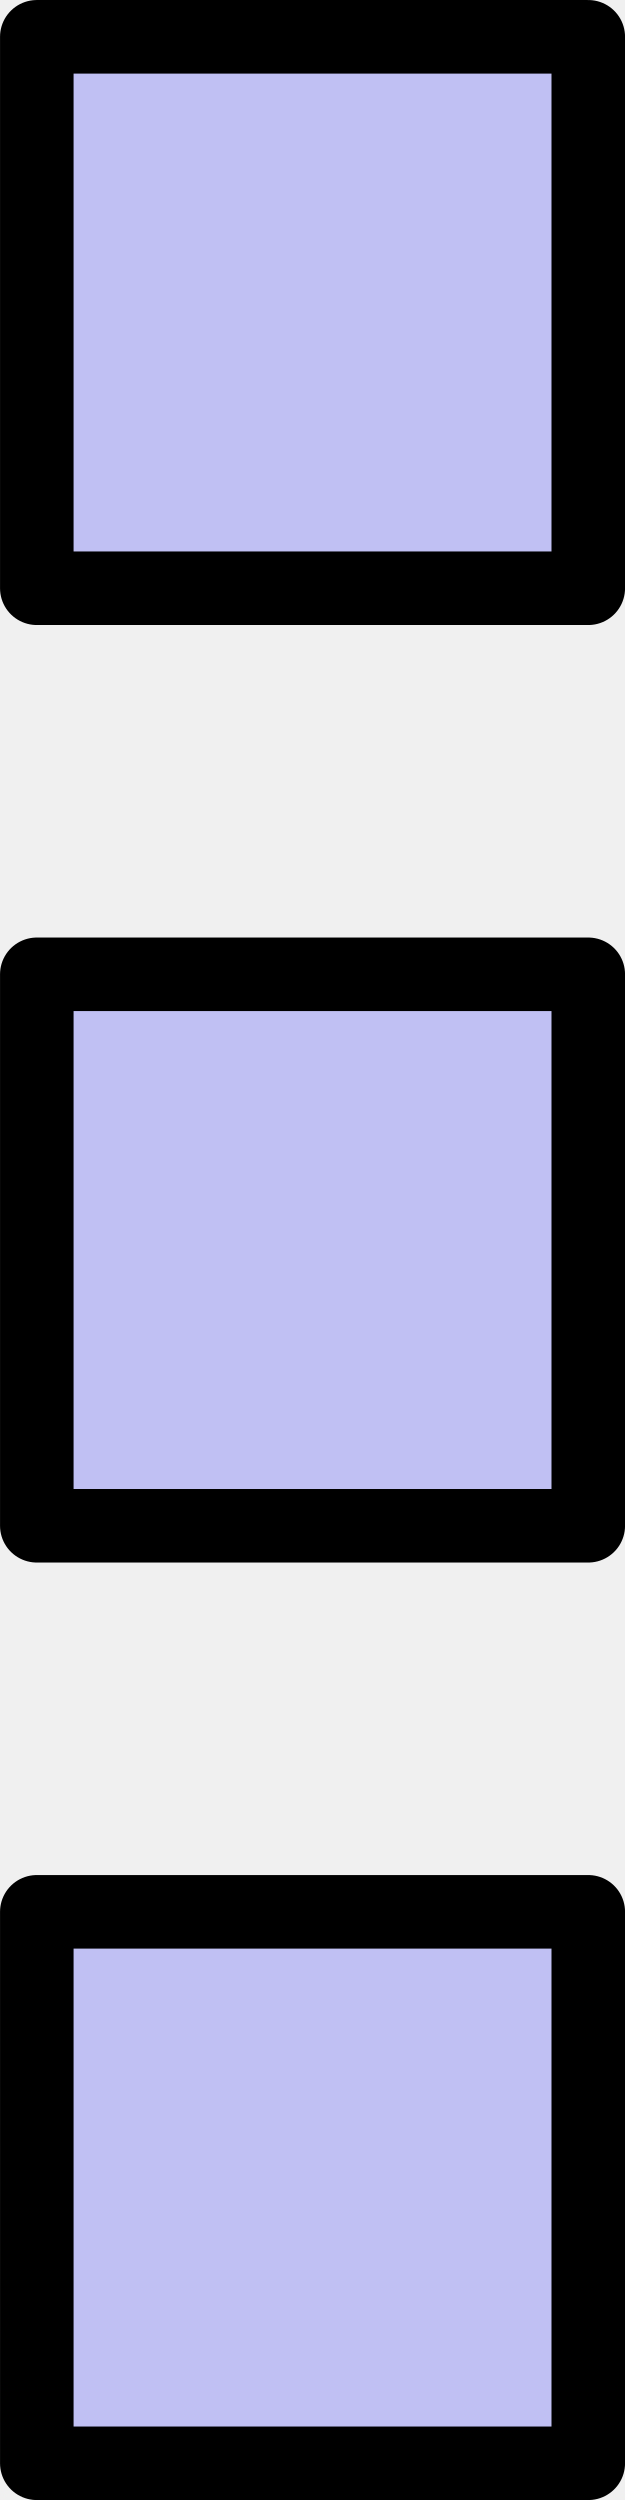
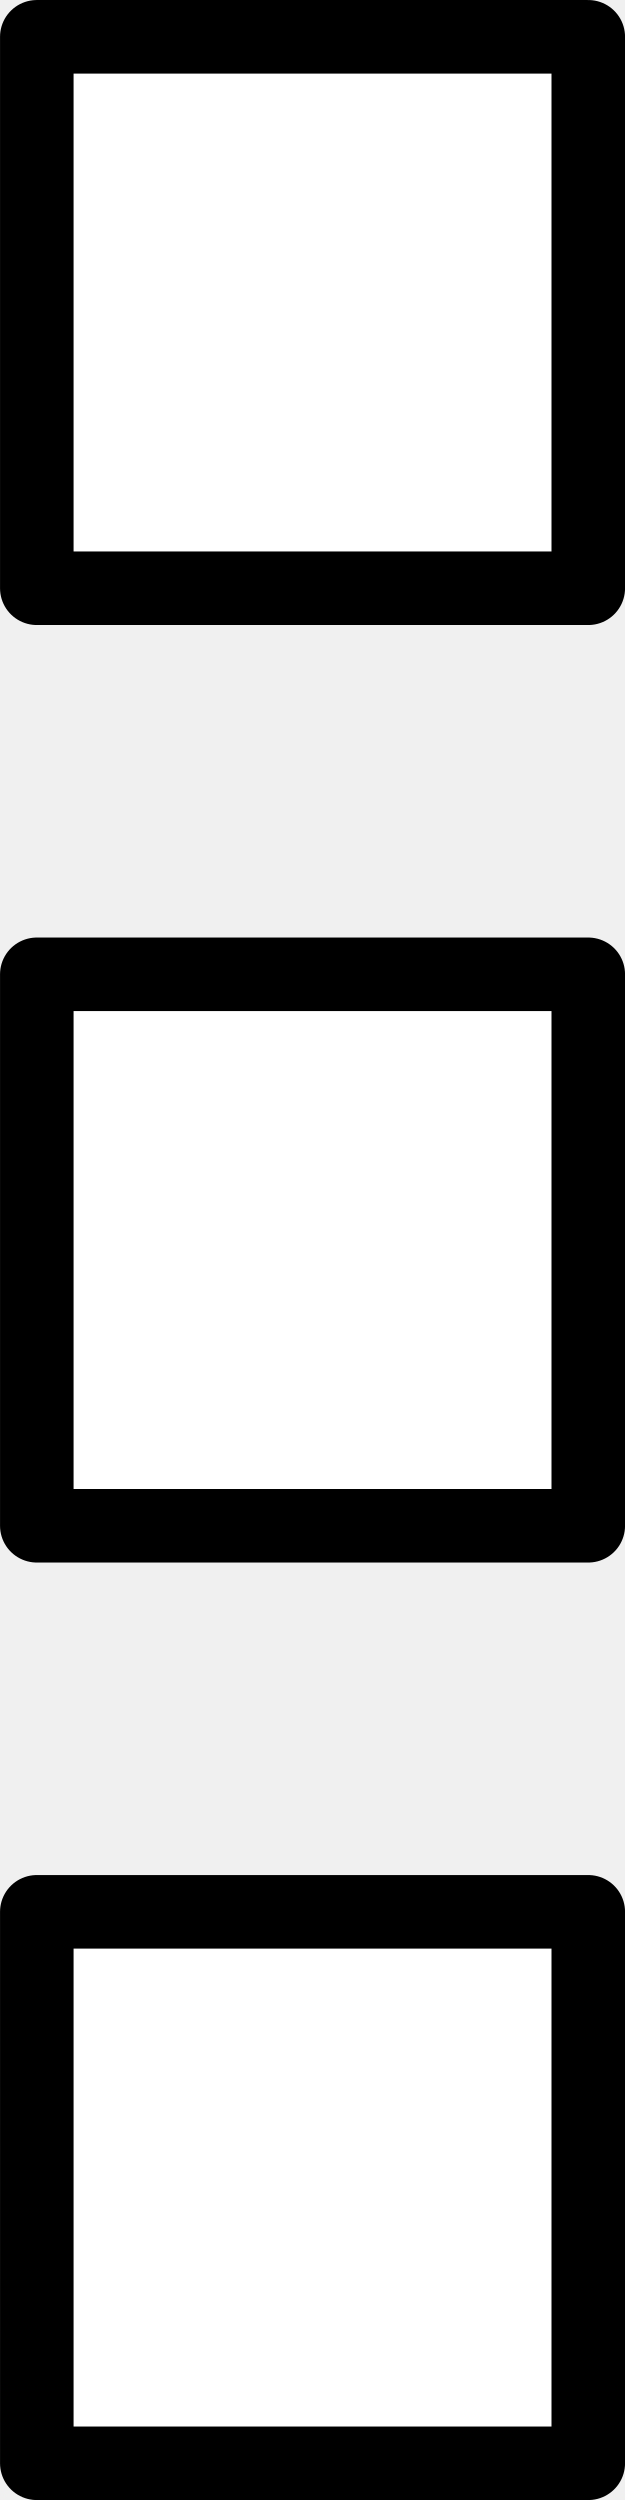
<svg xmlns="http://www.w3.org/2000/svg" version="1.1" width="8.5pt" height="34pt" viewBox="53.159 87.358 8.5 34">
  <g id="page1">
    <g transform="matrix(0.996264 0 0 0.996264 53.1594 87.3583)">
-       <path d="M 0.502 33.626L 8.03 33.626L 8.03 26.098L 0.502 26.098L 0.502 33.626Z" fill="#0000ff" opacity="0.2" />
+       <path d="M 0.502 33.626L 8.03 33.626L 8.03 26.098L 0.502 26.098L 0.502 33.626Z" fill="#ffffff" />
    </g>
    <g transform="matrix(0.996264 0 0 0.996264 53.1594 87.3583)">
      <path d="M 0.502 33.626L 8.03 33.626L 8.03 26.098L 0.502 26.098L 0.502 33.626Z" fill="none" stroke="#000000" stroke-linecap="round" stroke-linejoin="round" stroke-miterlimit="10.037" stroke-width="1.004" />
    </g>
    <g transform="matrix(0.996264 0 0 0.996264 53.1594 87.3583)">
-       <path d="M 0.502 20.828L 8.03 20.828L 8.03 13.3L 0.502 13.3L 0.502 20.828Z" fill="#0000ff" opacity="0.2" />
+       <path d="M 0.502 20.828L 8.03 20.828L 8.03 13.3L 0.502 13.3L 0.502 20.828Z" fill="#ffffff" />
    </g>
    <g transform="matrix(0.996264 0 0 0.996264 53.1594 87.3583)">
      <path d="M 0.502 20.828L 8.03 20.828L 8.03 13.3L 0.502 13.3L 0.502 20.828Z" fill="none" stroke="#000000" stroke-linecap="round" stroke-linejoin="round" stroke-miterlimit="10.037" stroke-width="1.004" />
    </g>
    <g transform="matrix(0.996264 0 0 0.996264 53.1594 87.3583)">
-       <path d="M 0.502 8.03L 8.03 8.03L 8.03 0.502L 0.502 0.502L 0.502 8.03Z" fill="#0000ff" opacity="0.2" />
+       <path d="M 0.502 8.03L 8.03 8.03L 8.03 0.502L 0.502 0.502L 0.502 8.03Z" fill="#ffffff" />
    </g>
    <g transform="matrix(0.996264 0 0 0.996264 53.1594 87.3583)">
      <path d="M 0.502 8.03L 8.03 8.03L 8.03 0.502L 0.502 0.502L 0.502 8.03Z" fill="none" stroke="#000000" stroke-linecap="round" stroke-linejoin="round" stroke-miterlimit="10.037" stroke-width="1.004" />
    </g>
  </g>
</svg>
